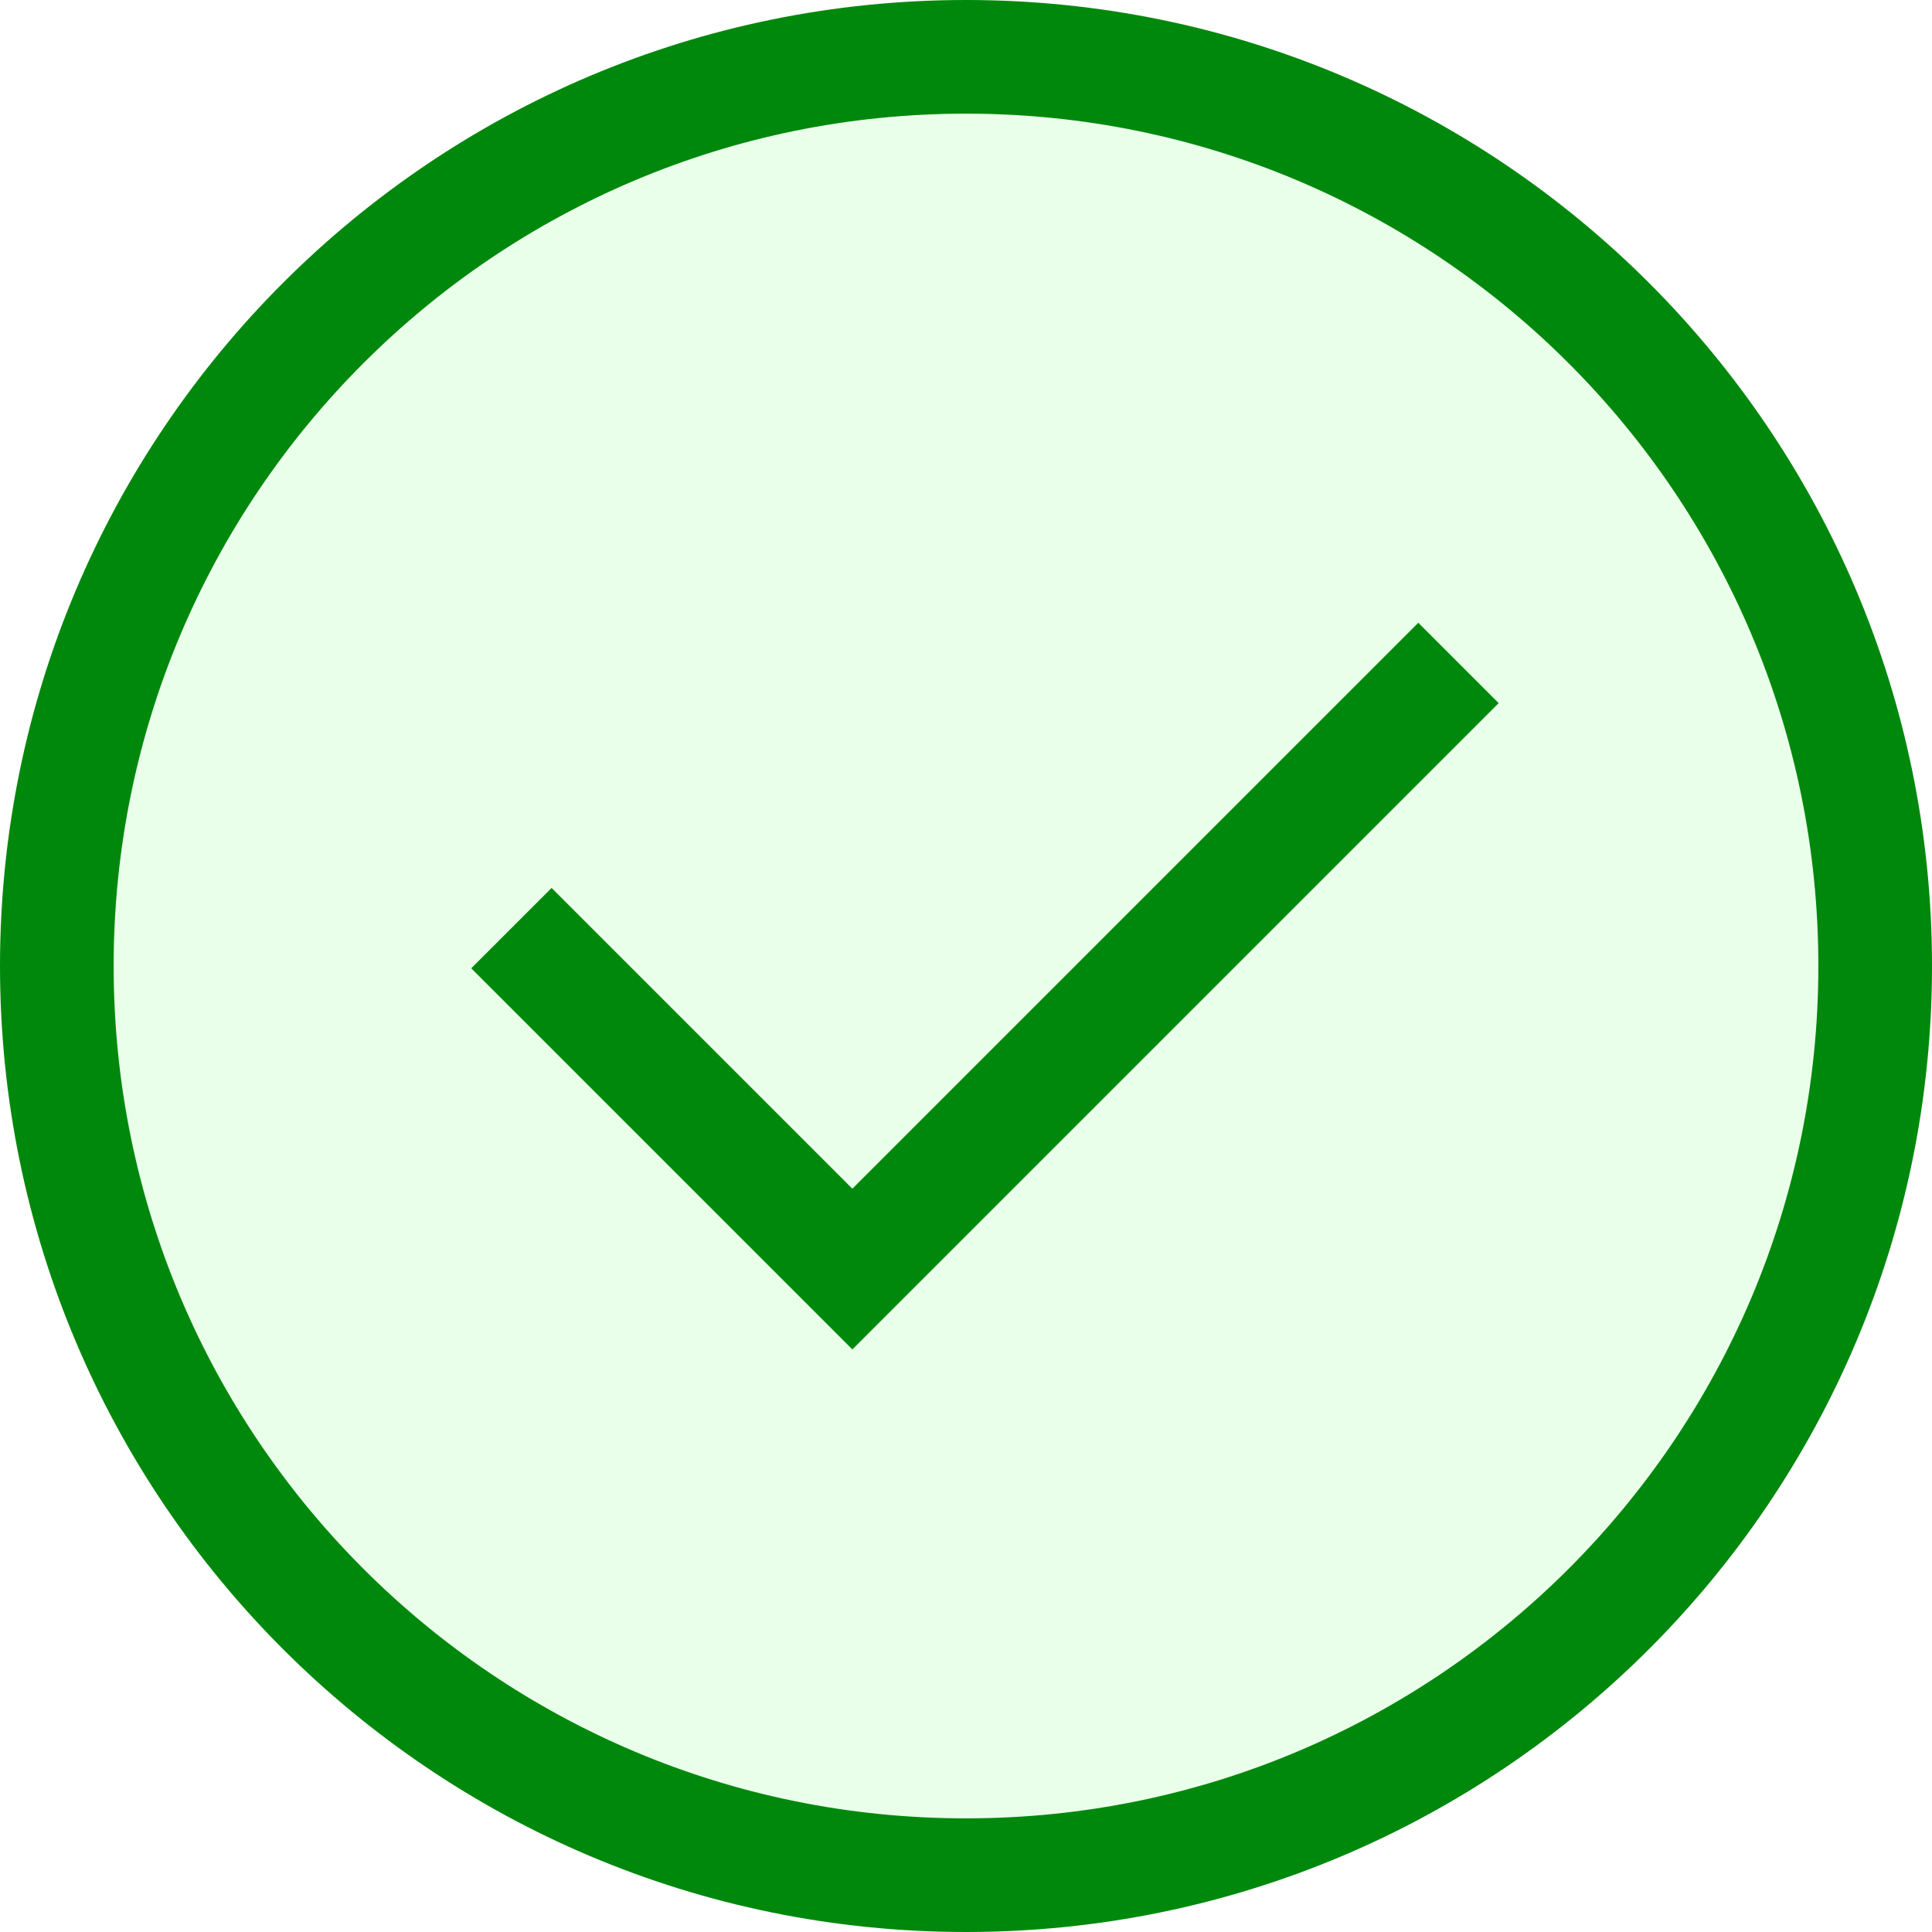
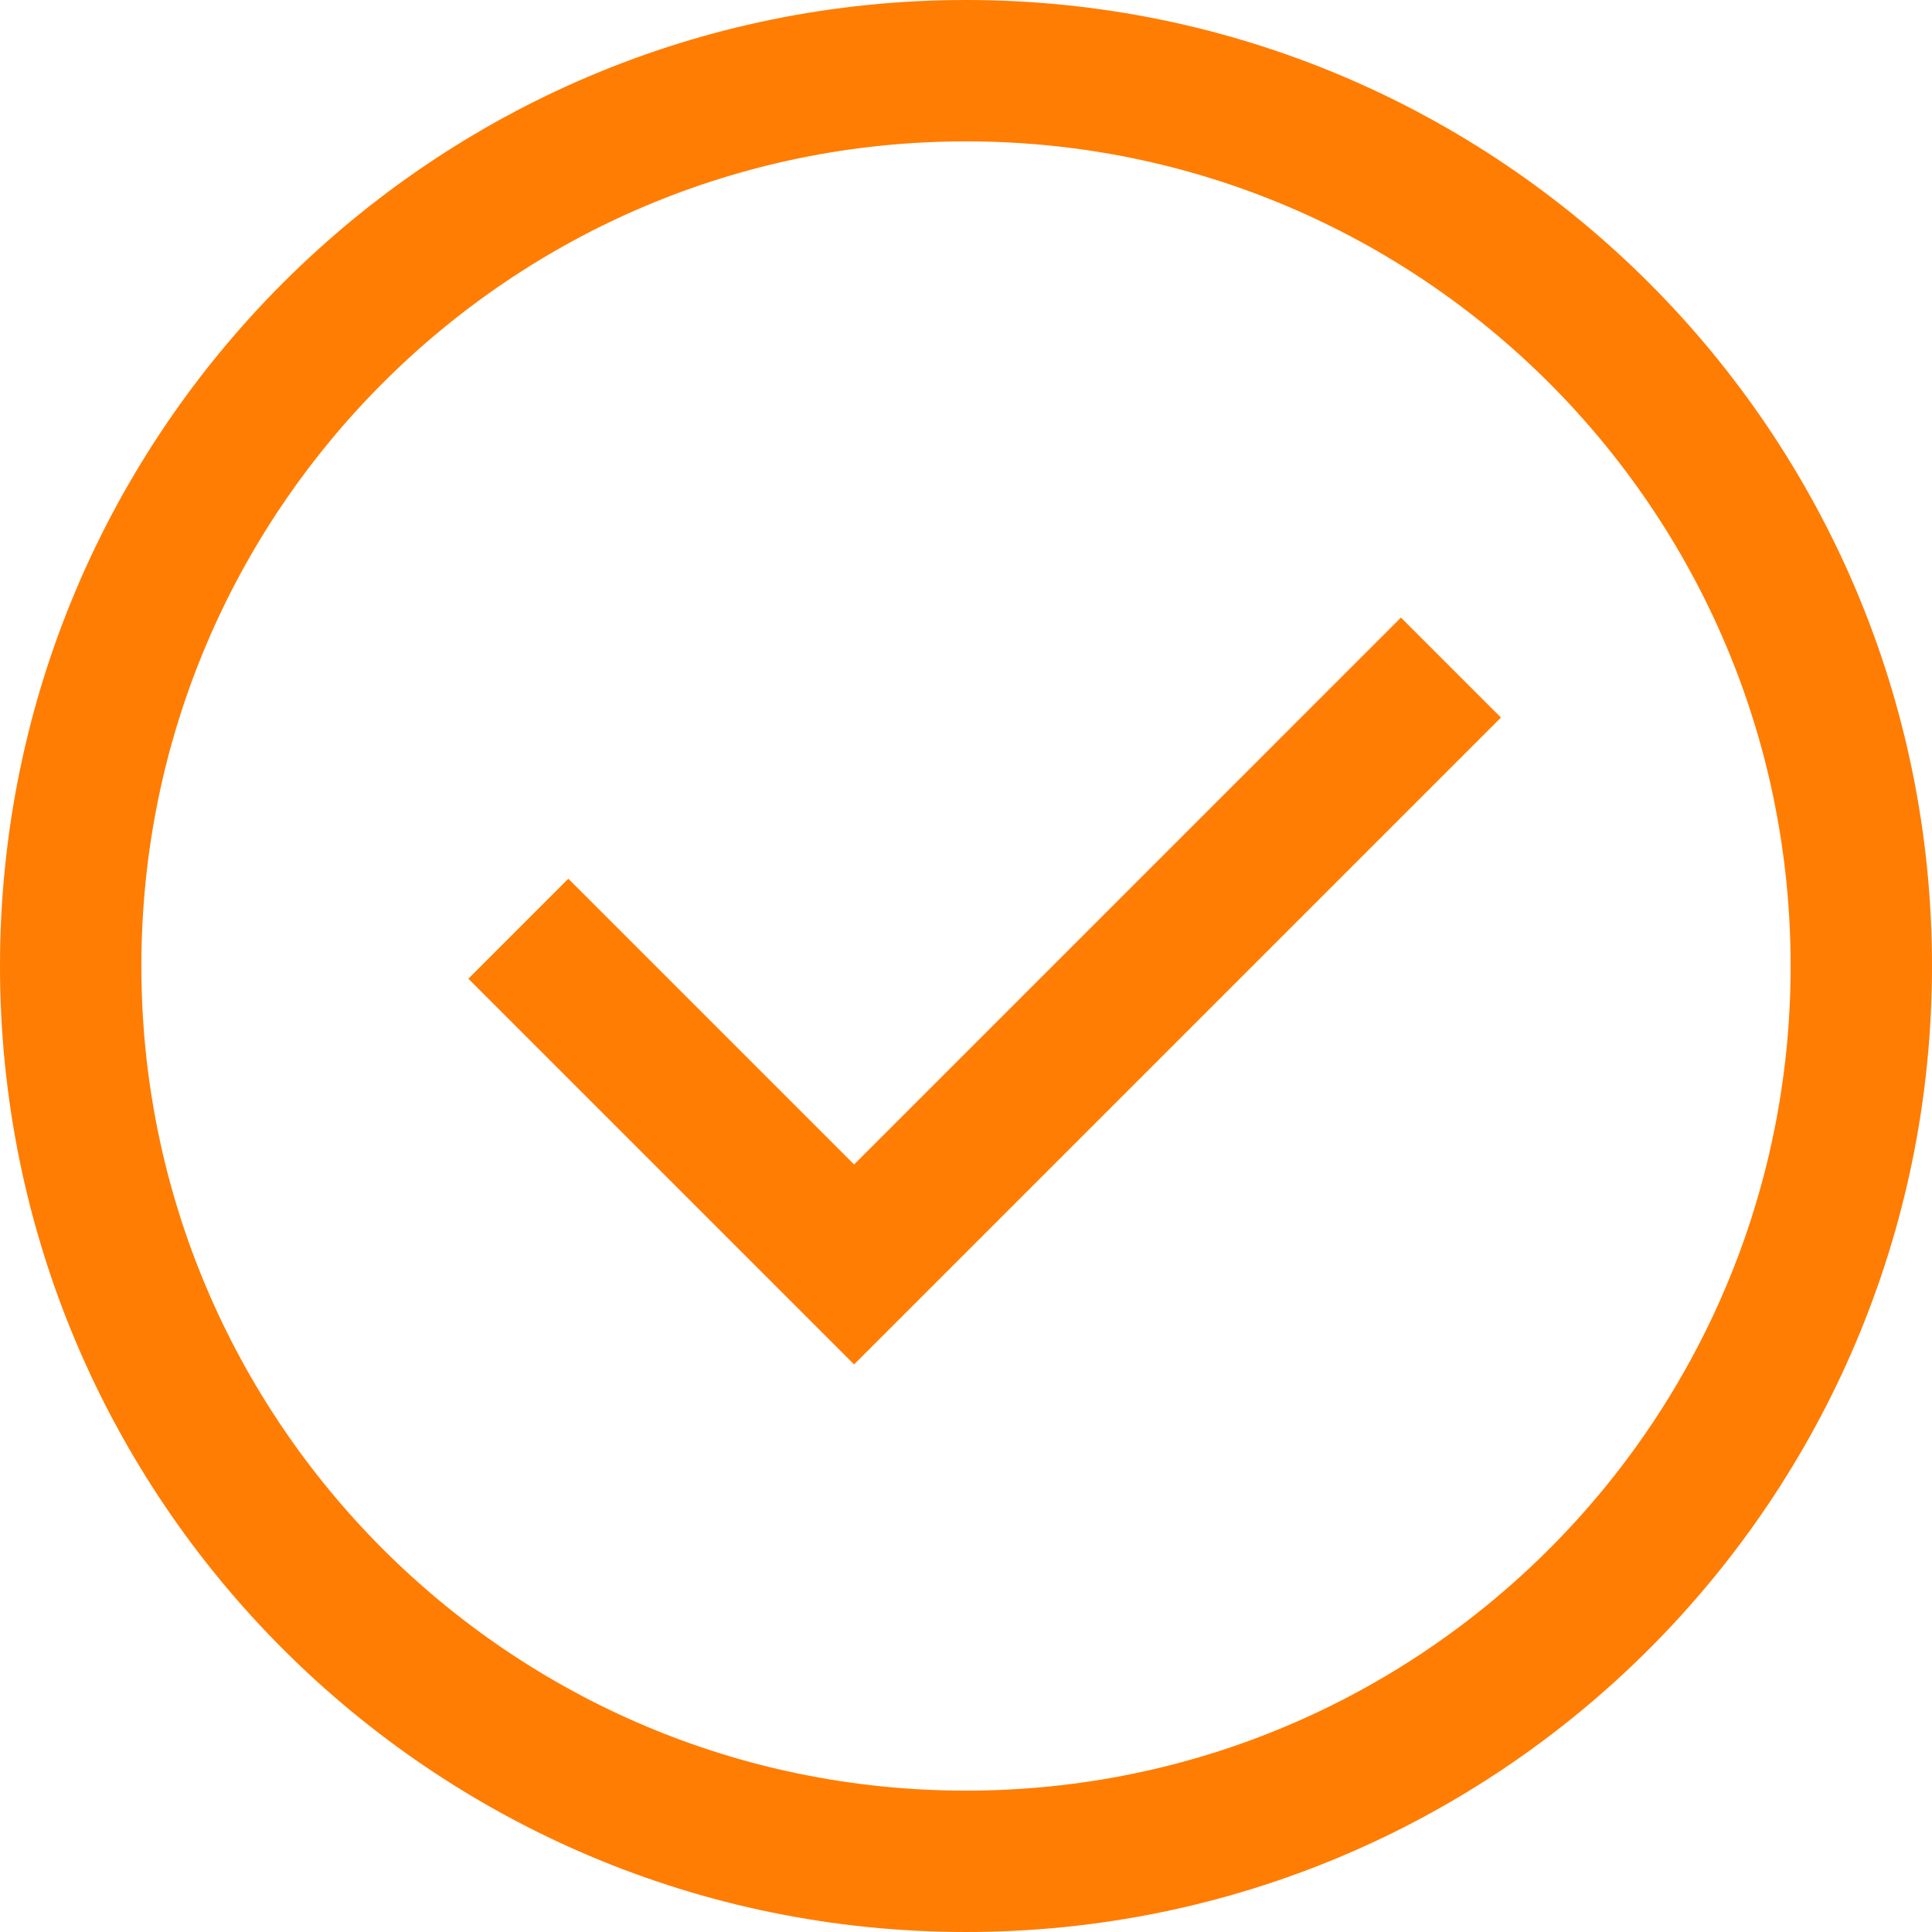
- <svg xmlns="http://www.w3.org/2000/svg" width="102" height="102" viewBox="0 0 102 102" fill="none">
-   <circle cx="51" cy="51" r="48" fill="#E9FFEA" stroke="#00880C" stroke-width="6" />
-   <path d="M27 49L45 67L77 35" stroke="#00880C" stroke-width="6" />
+ <svg xmlns="http://www.w3.org/2000/svg" width="82" height="82" viewBox="0 0 82 82" fill="none">
+   <g id="Group 35545">
+     <circle id="Ellipse 99" cx="41" cy="41" r="38" stroke="#FF7D03" stroke-width="6" />
+     <path id="Vector 140" d="M22 39.417L36.25 53.667L61.583 28.333" stroke="#FF7D03" stroke-width="6" />
+   </g>
</svg>
